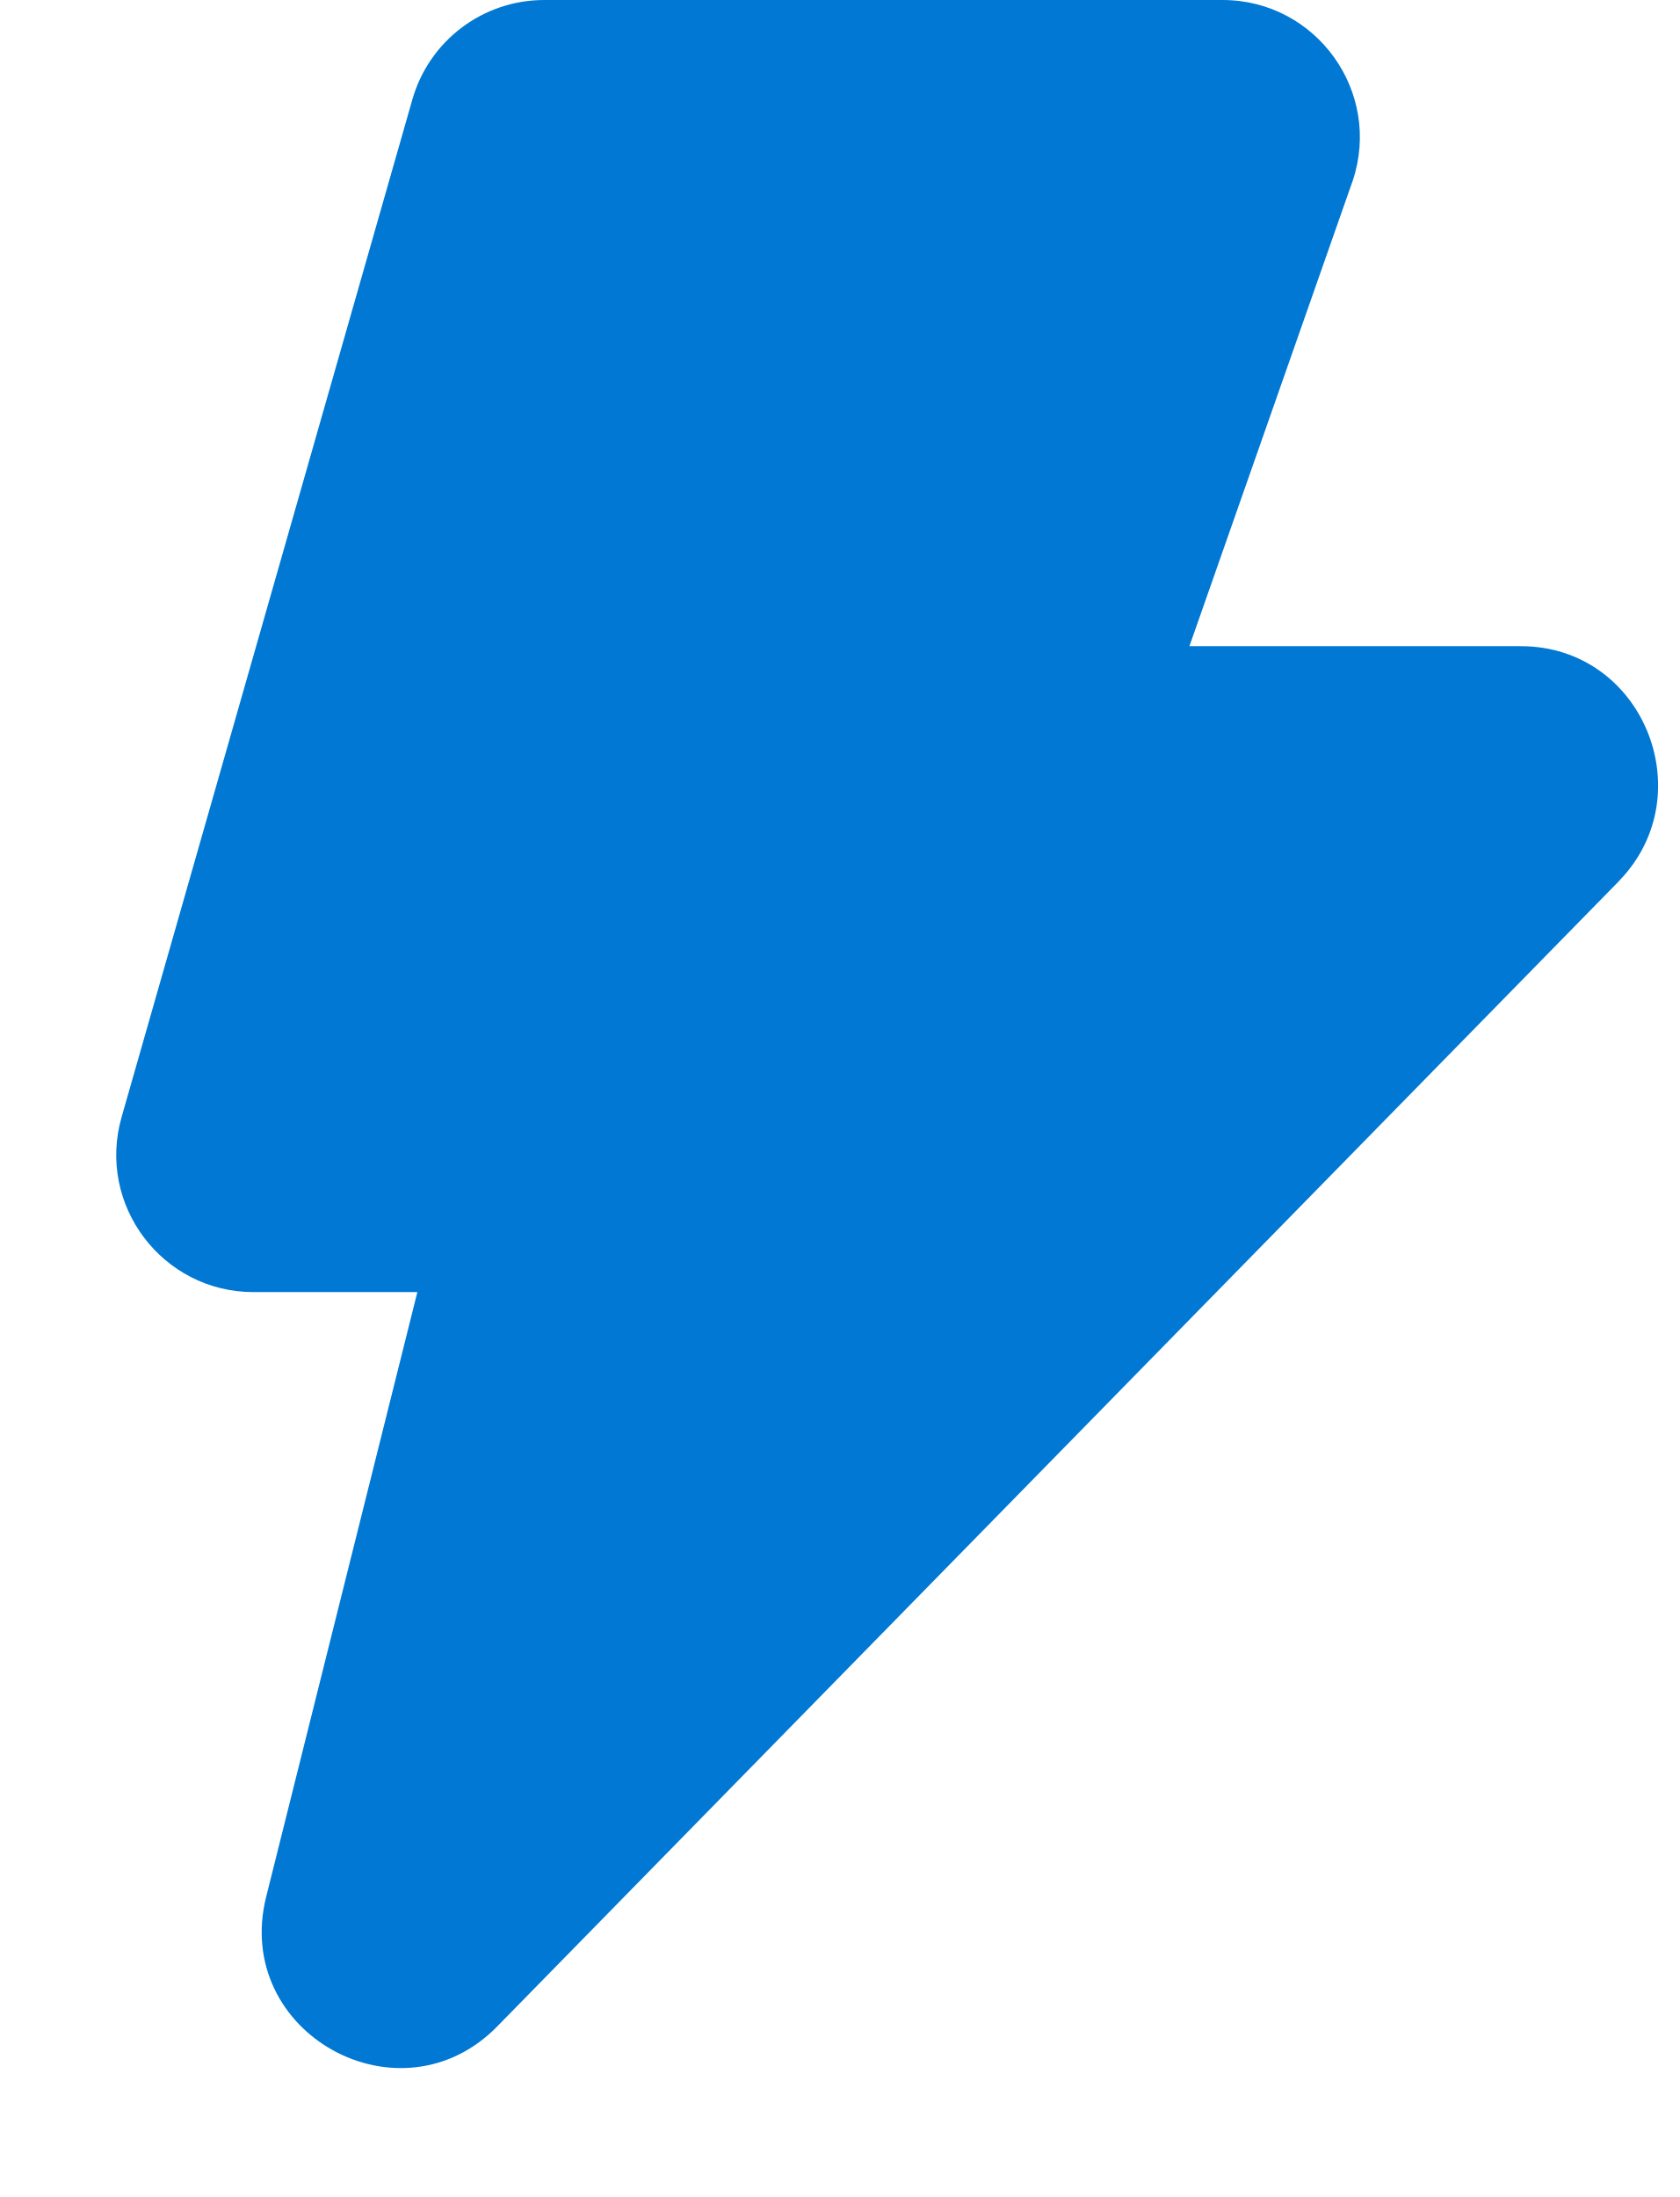
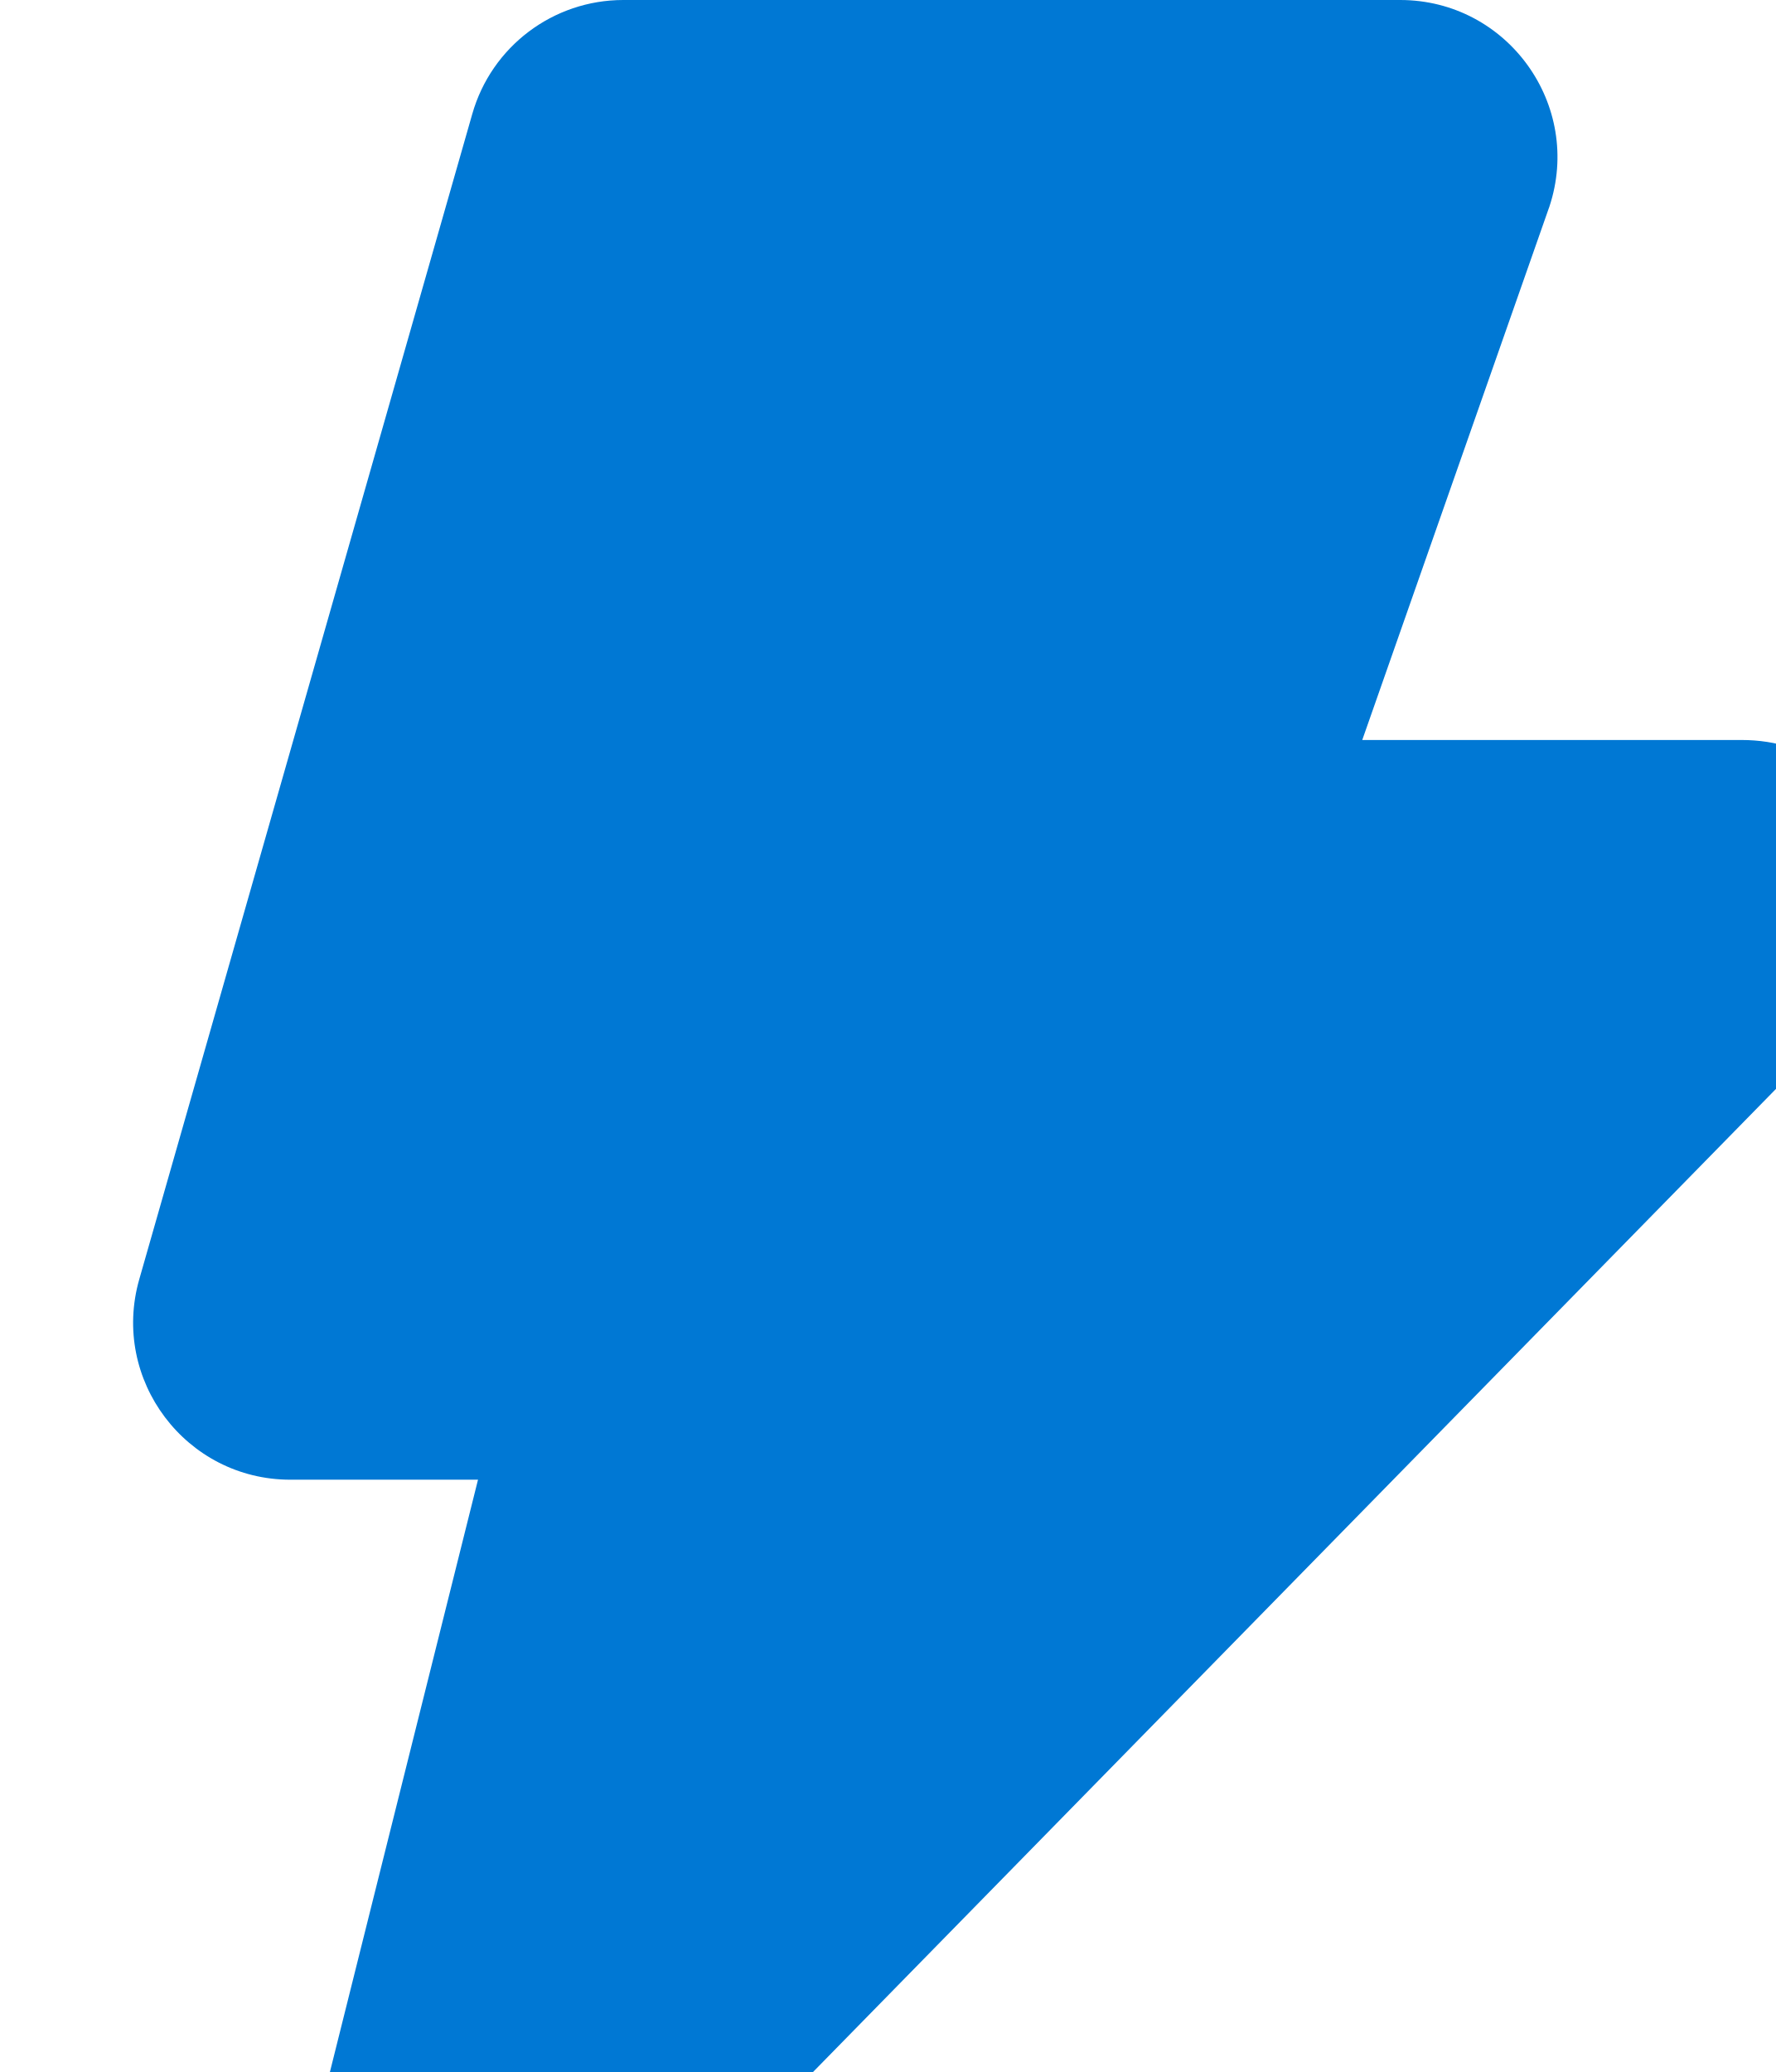
- <svg xmlns="http://www.w3.org/2000/svg" width="13" height="17" viewBox="0 0 13 17" fill="none">
+ <svg xmlns="http://www.w3.org/2000/svg" width="12" height="14" viewBox="0 0 12 14" fill="none">
  <path d="M4.212 0C3.738 0 3.321 0.314 3.191 0.771L0.941 8.644C0.747 9.323 1.257 9.998 1.962 9.998H3.23L2.06 14.677C1.796 15.733 3.101 16.455 3.855 15.673L12.532 6.815L12.535 6.811C13.176 6.144 12.715 5 11.769 5H9.205L10.466 1.406L10.469 1.398C10.698 0.71 10.186 0 9.461 0H4.212Z" fill="#0078D4" />
</svg>
